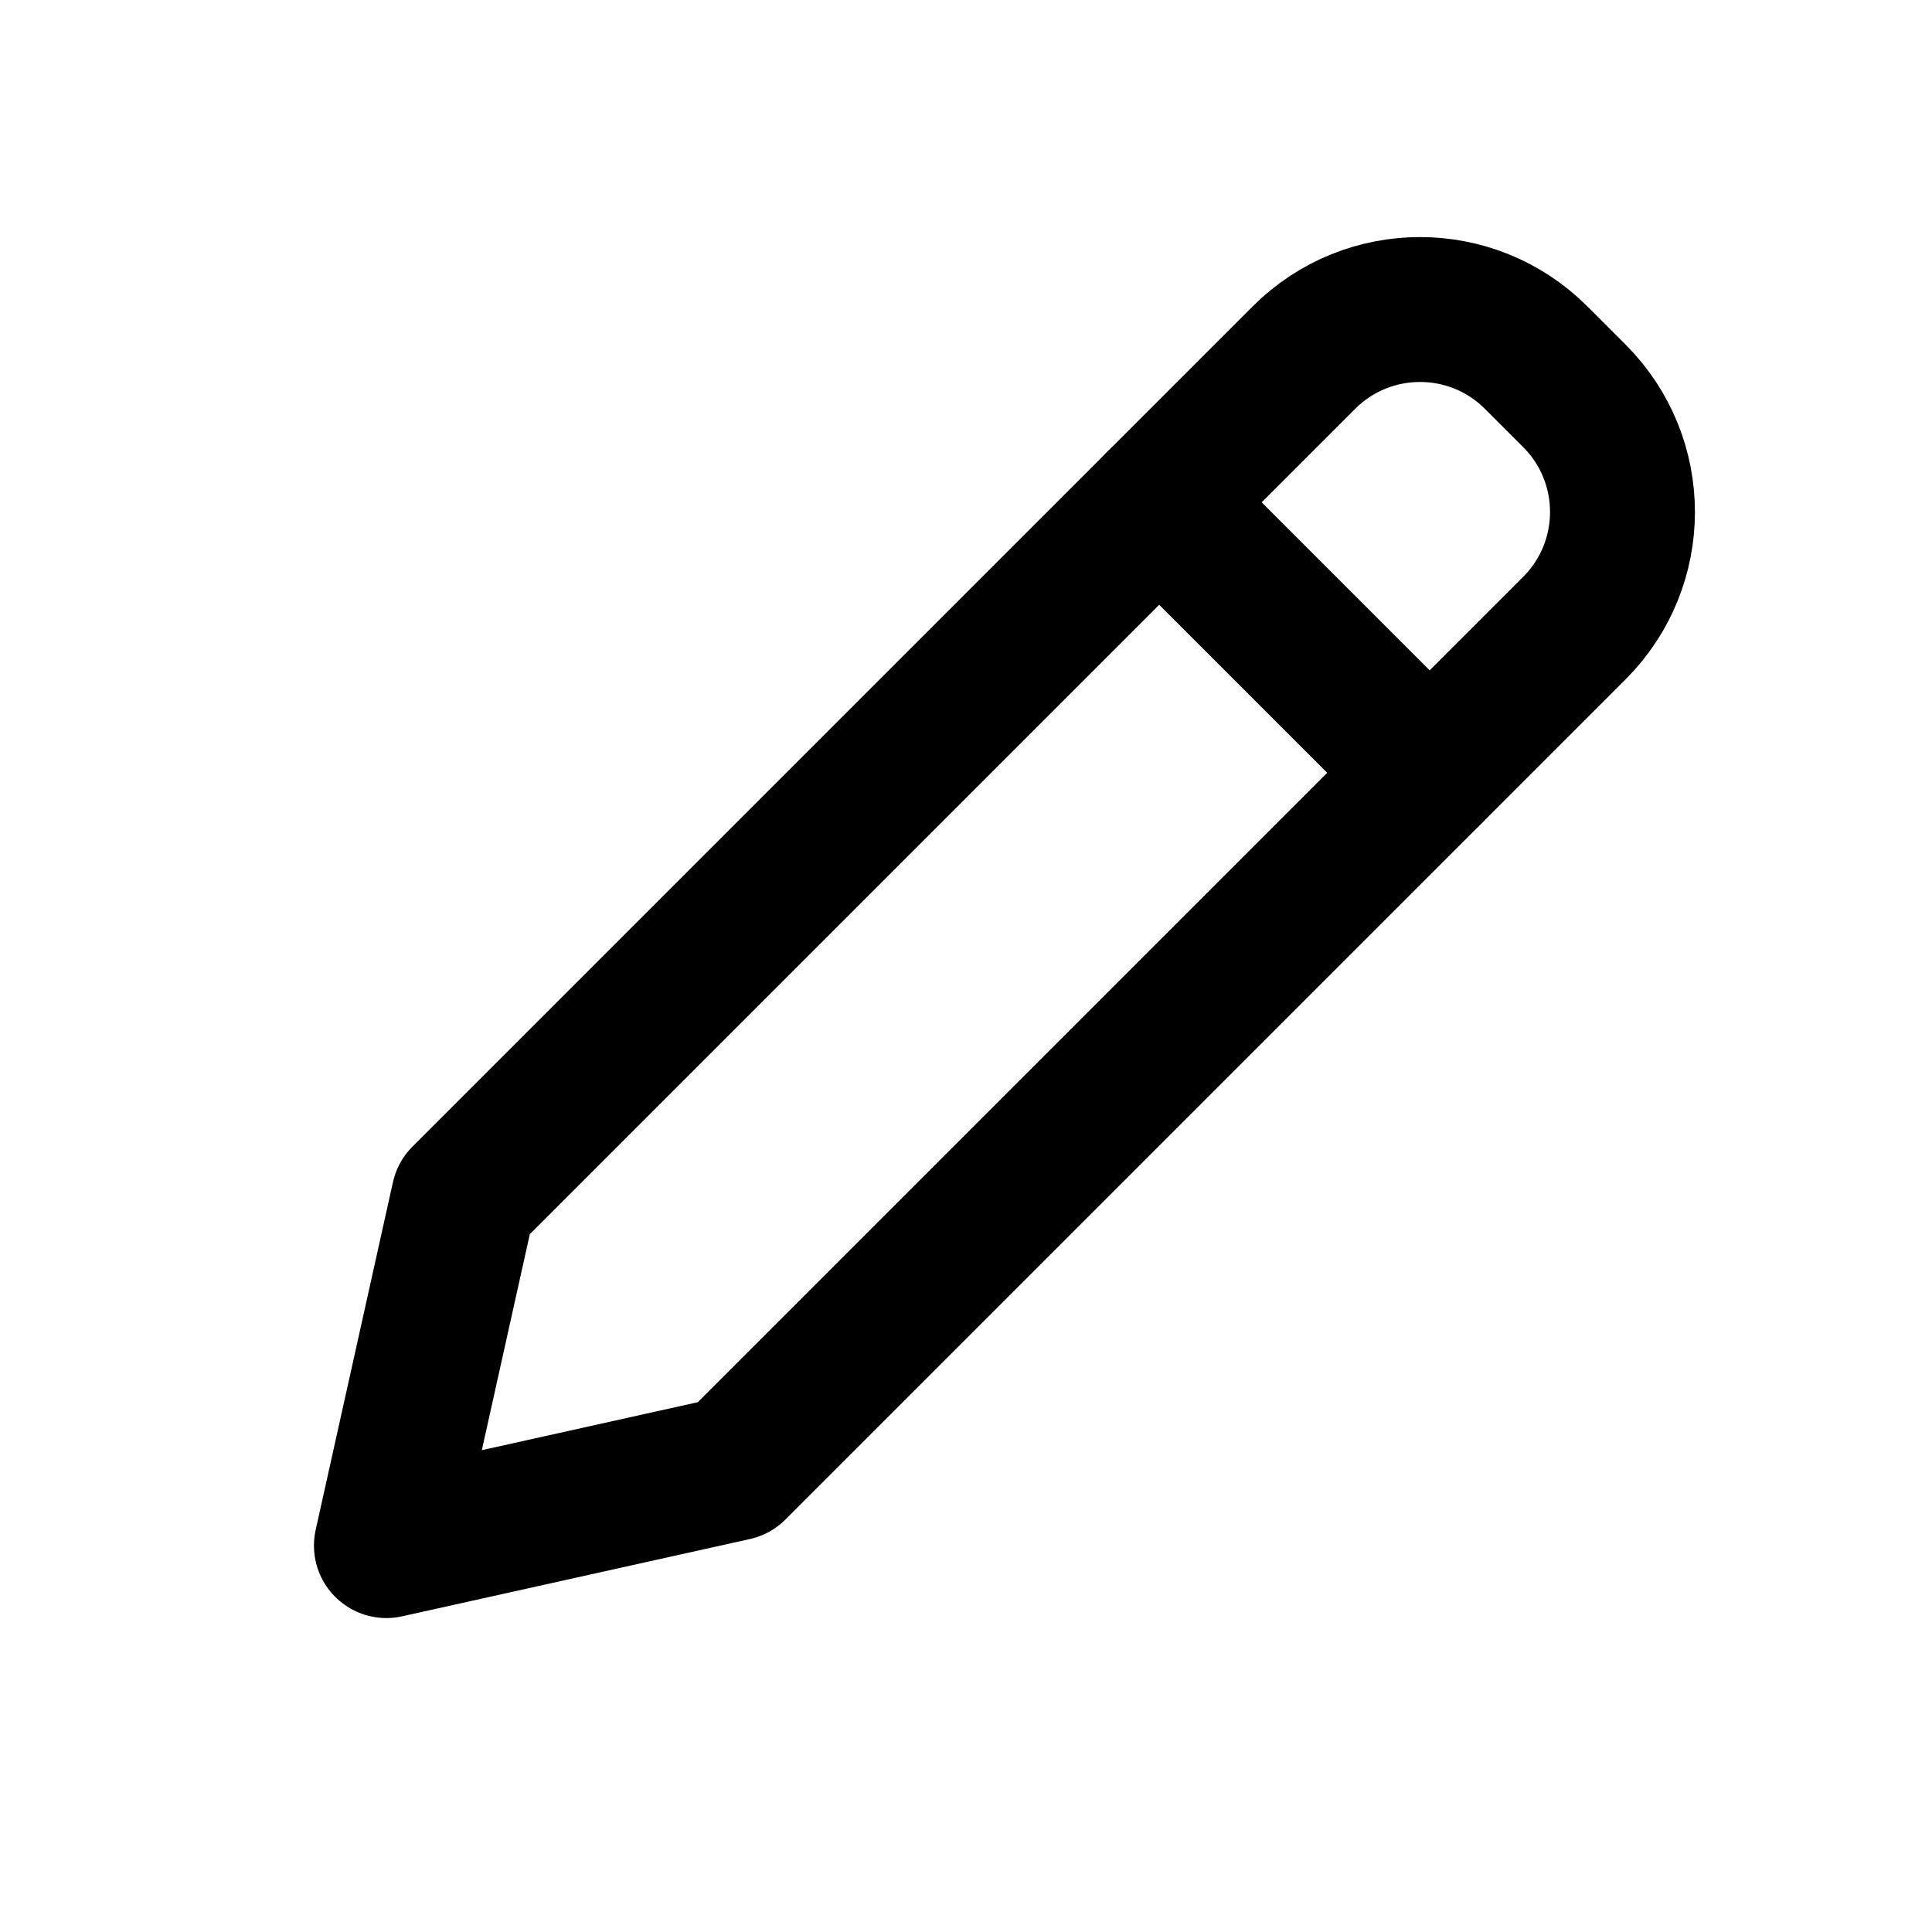
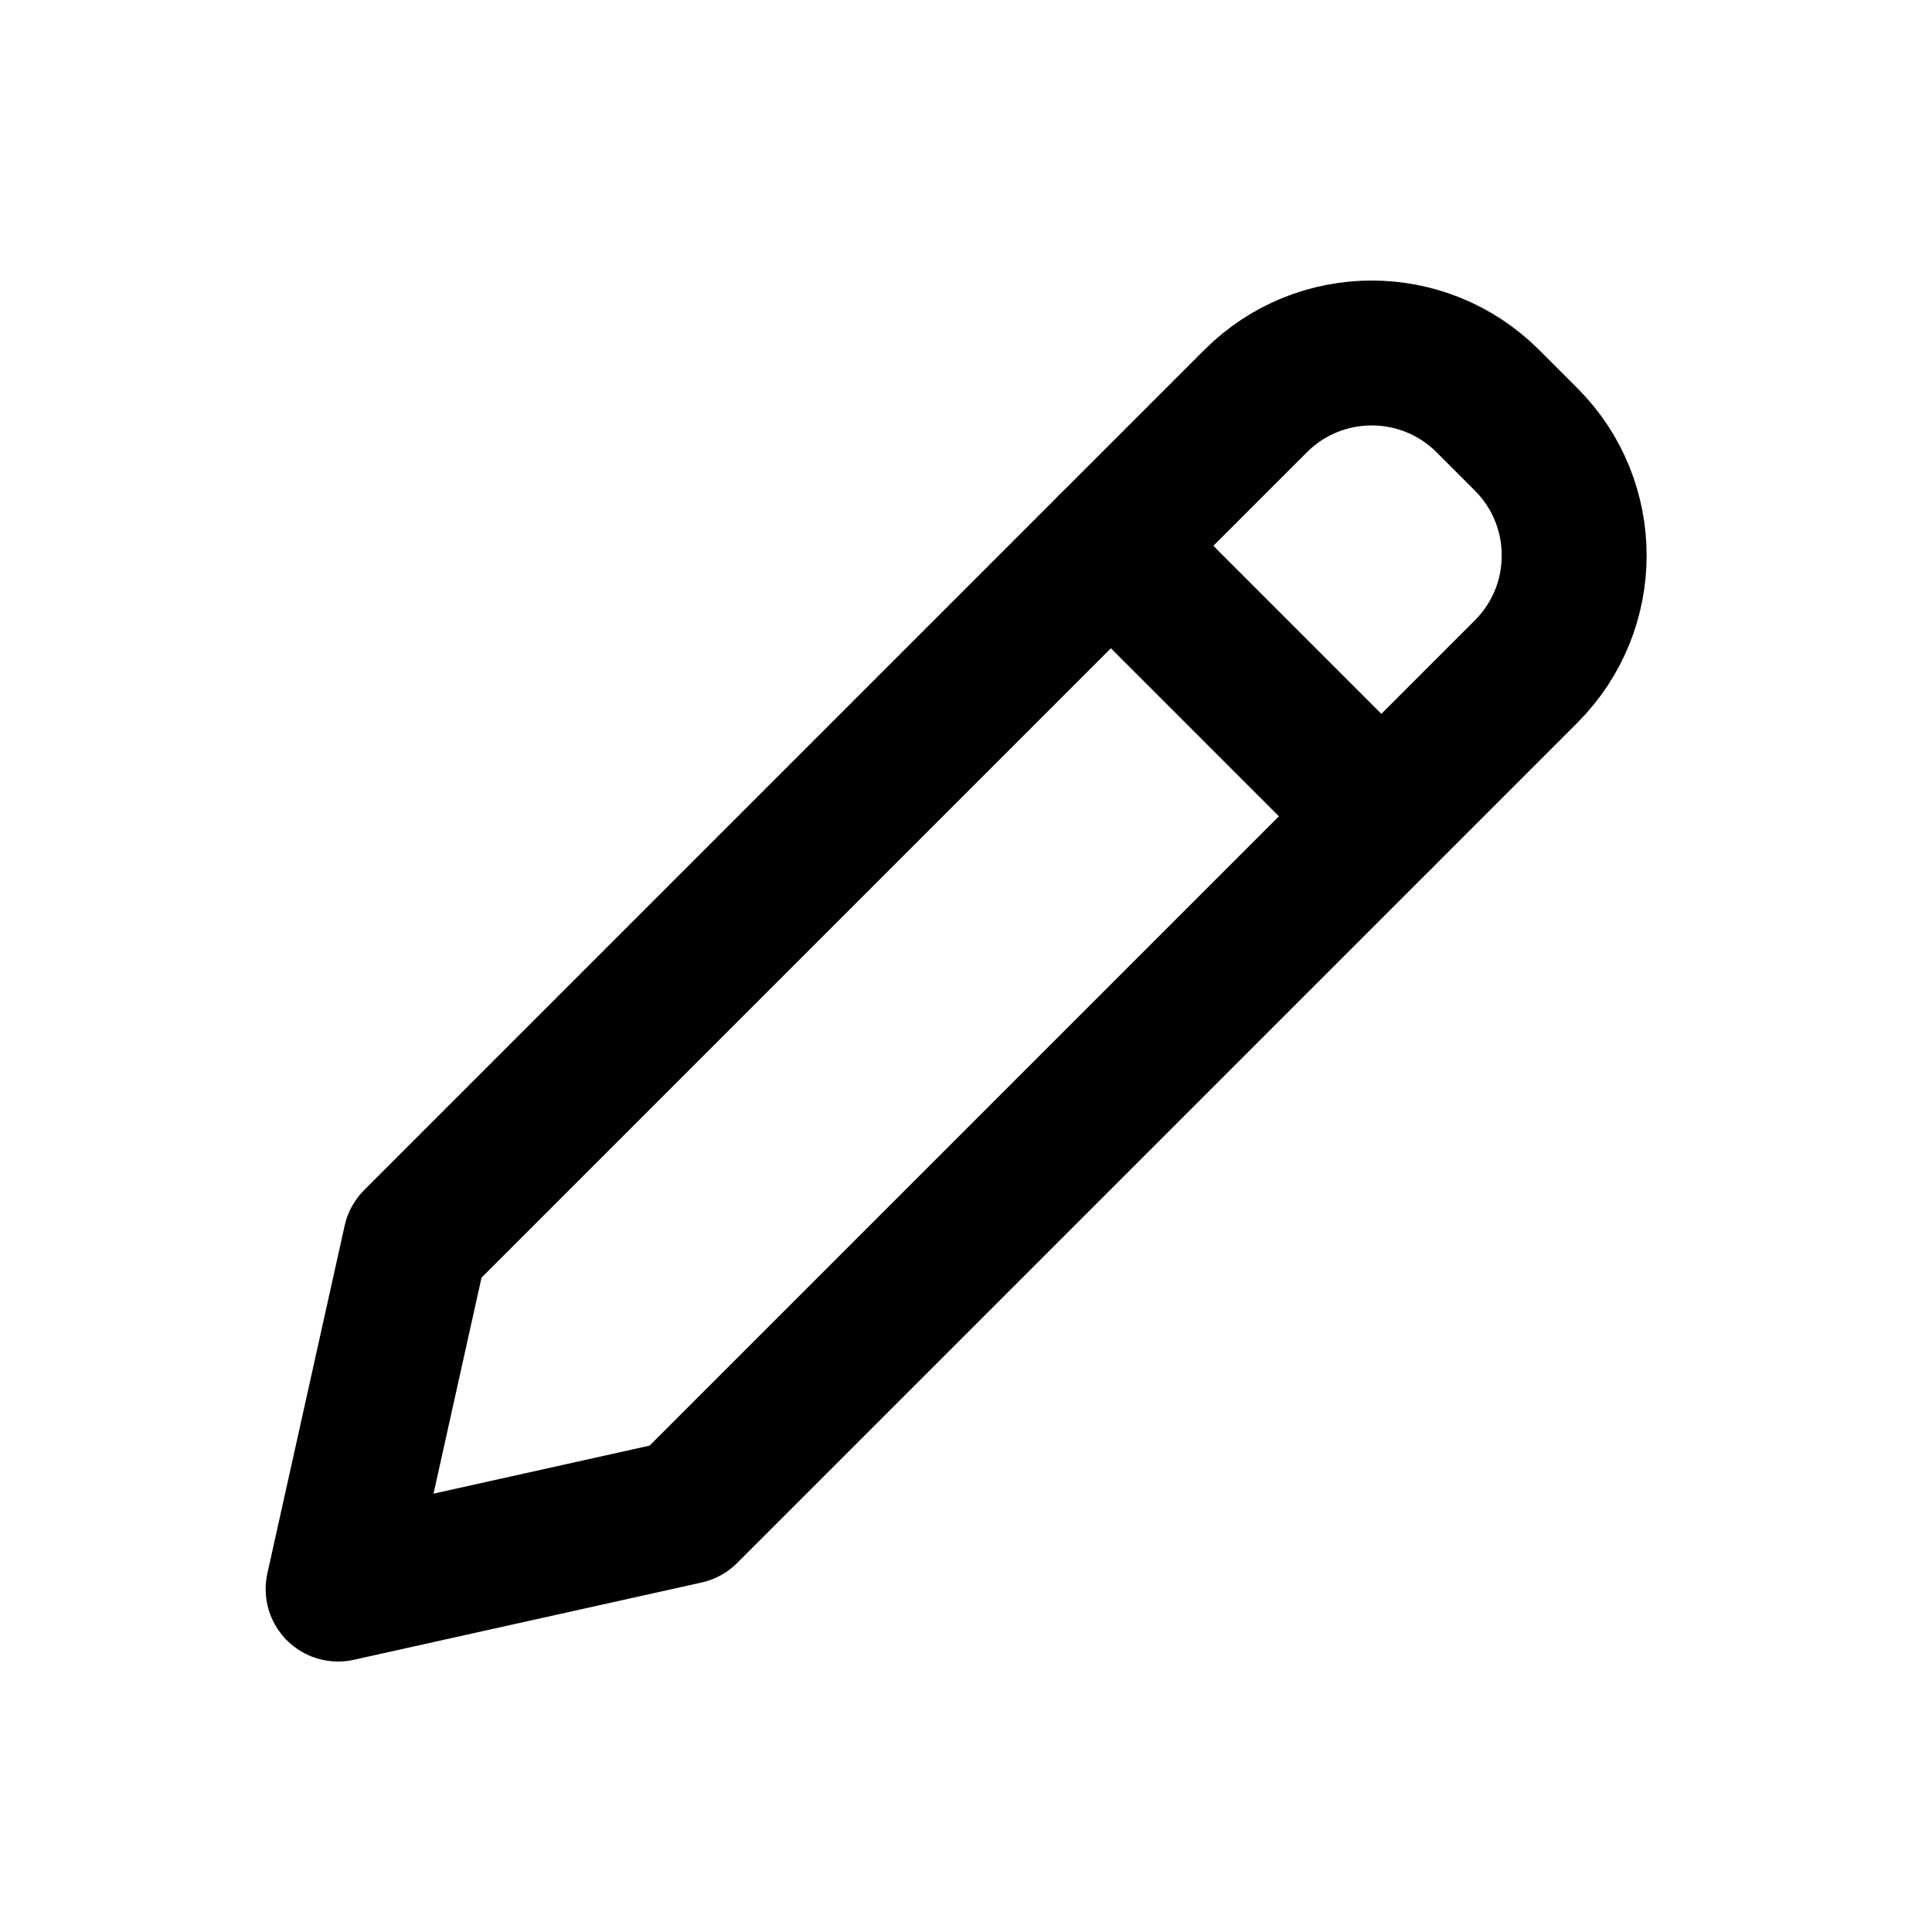
<svg xmlns="http://www.w3.org/2000/svg" viewBox="0 0 20 20" fill="none" stroke="currentColor" stroke-width="1.5" stroke-linecap="round" stroke-linejoin="round">
-   <path d="M4 16l.8-3.6L13.5 3.7a1.7 1.7 0 0 1 2.4 0l.4.4a1.7 1.7 0 0 1 0 2.4L7.6 15.2Z" />
-   <path d="M12 5.2l2.8 2.8" />
+   <path d="M3.5 16.45l.8-3.6L13 4.15a1.7 1.7 0 0 1 2.4 0l.4.4a1.7 1.7 0 0 1 0 2.4L7.1 15.65Z" />
+   <path d="M11.5 5.65l2.8 2.8" />
</svg>
